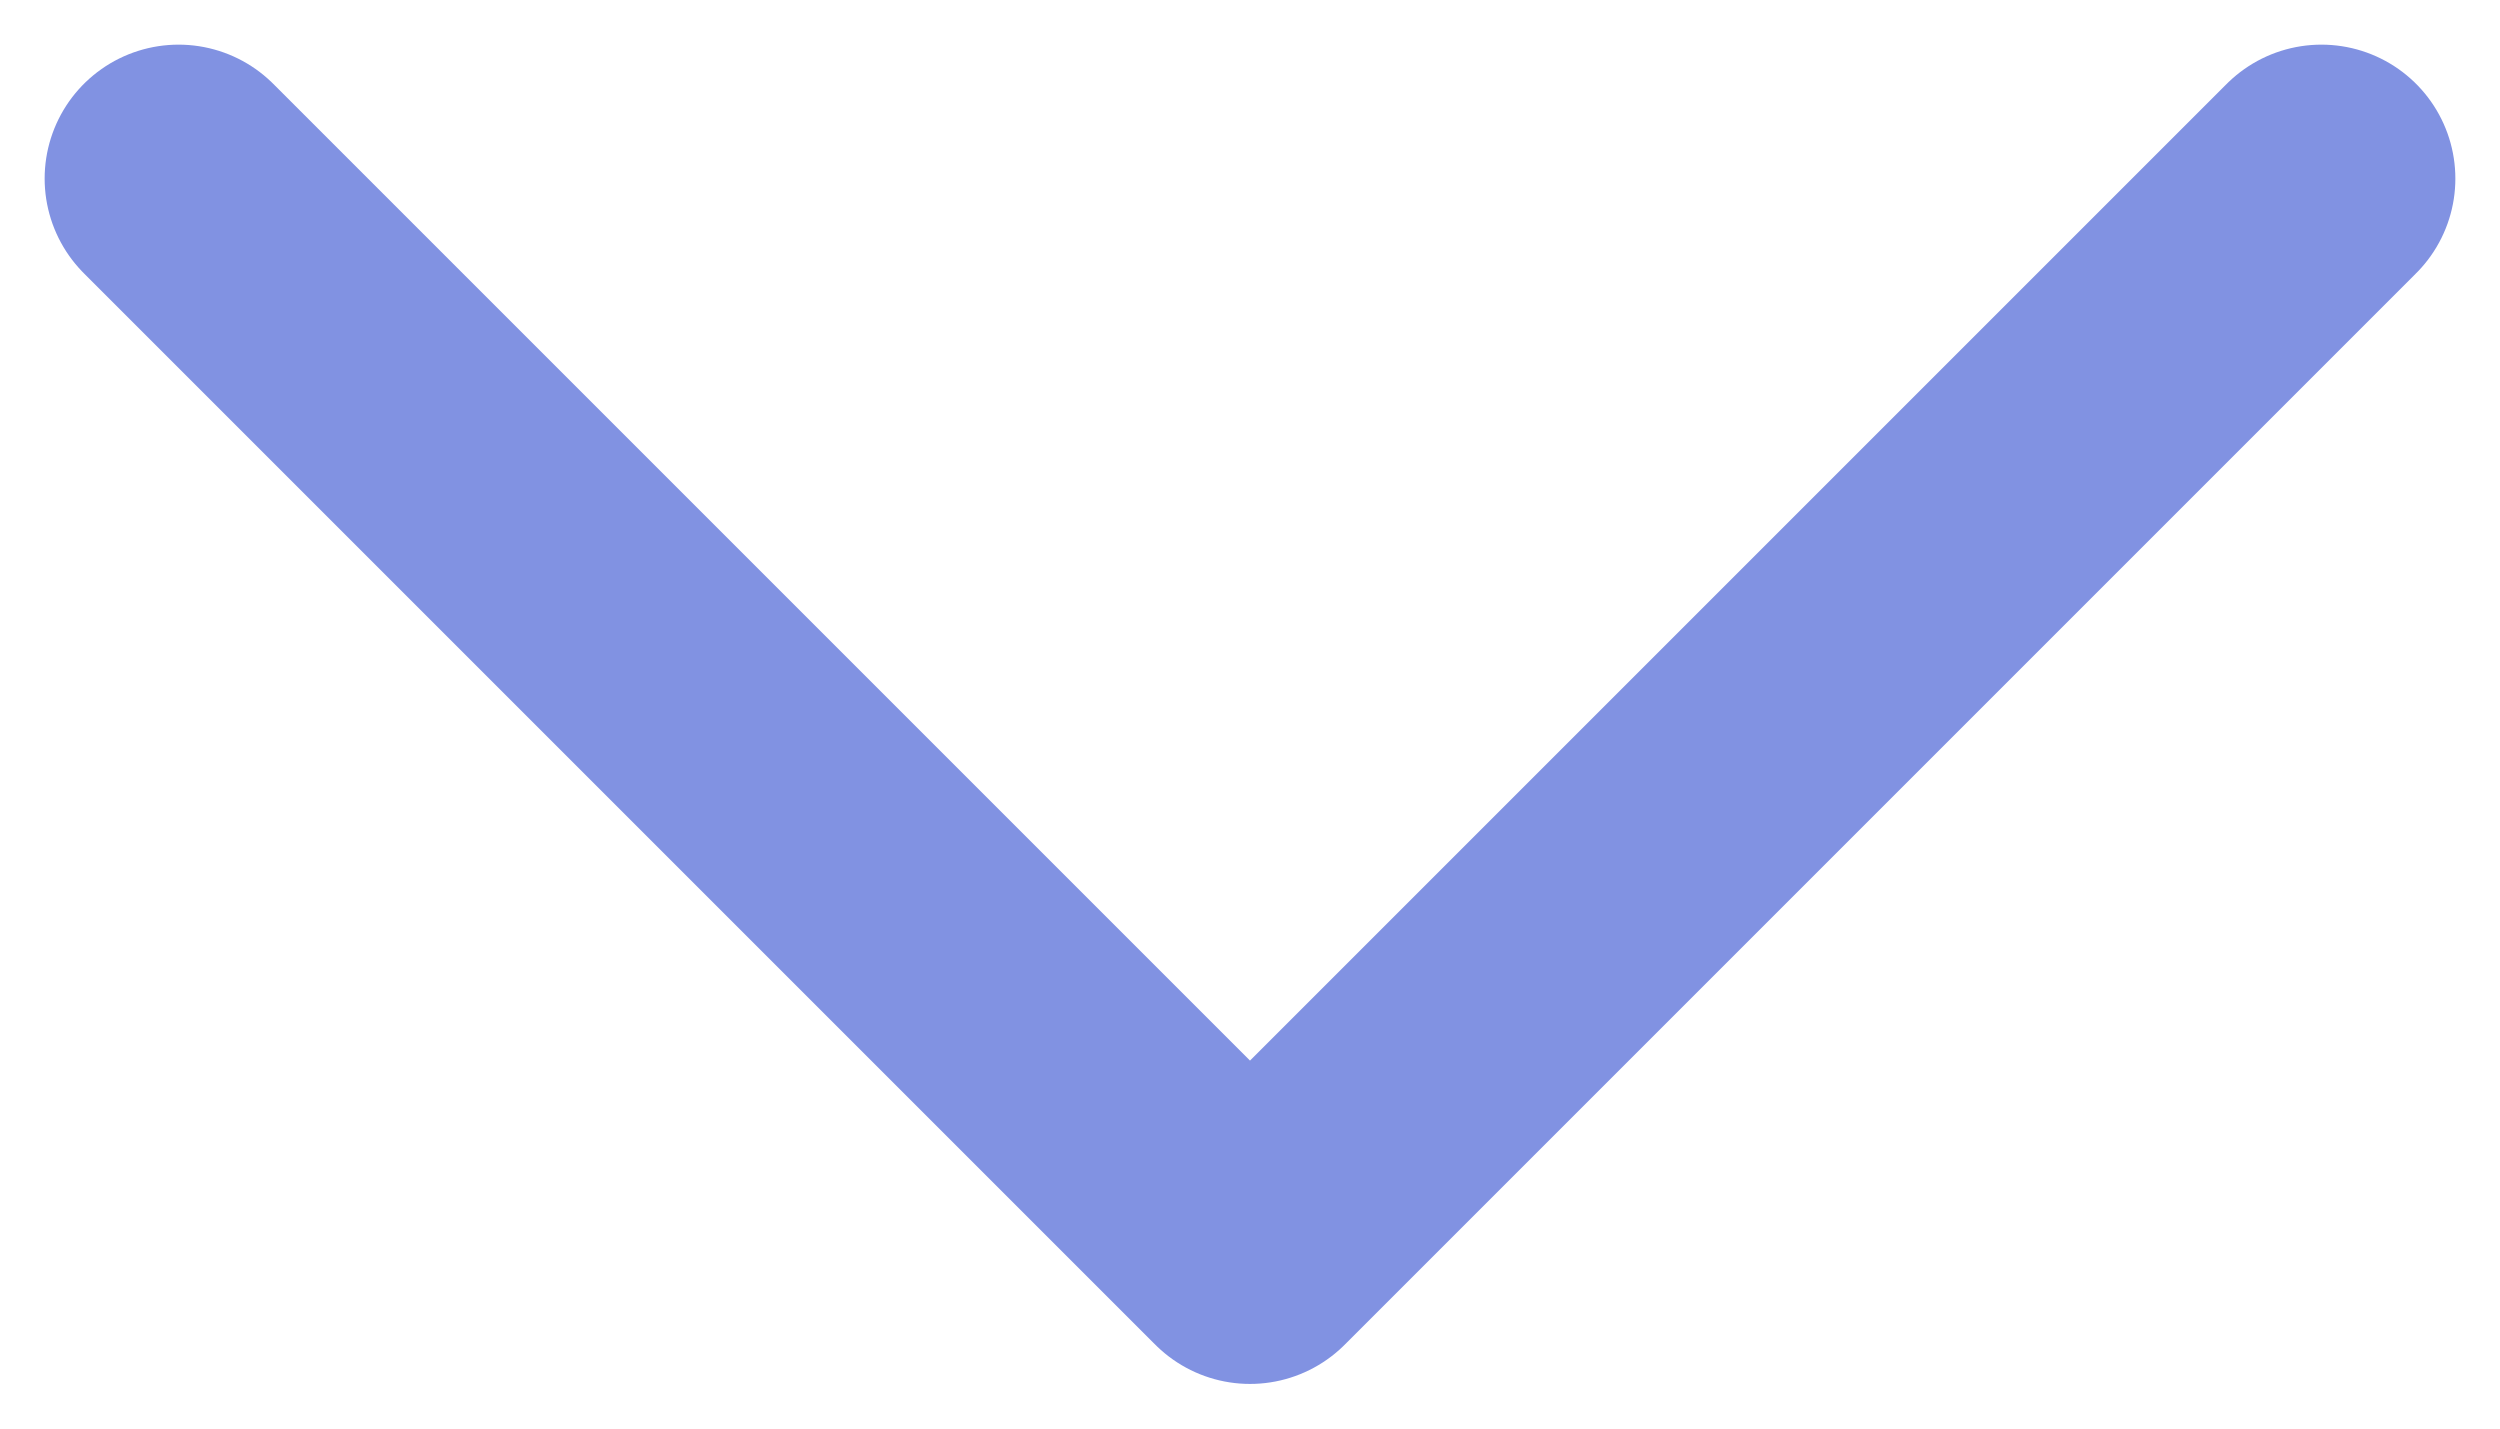
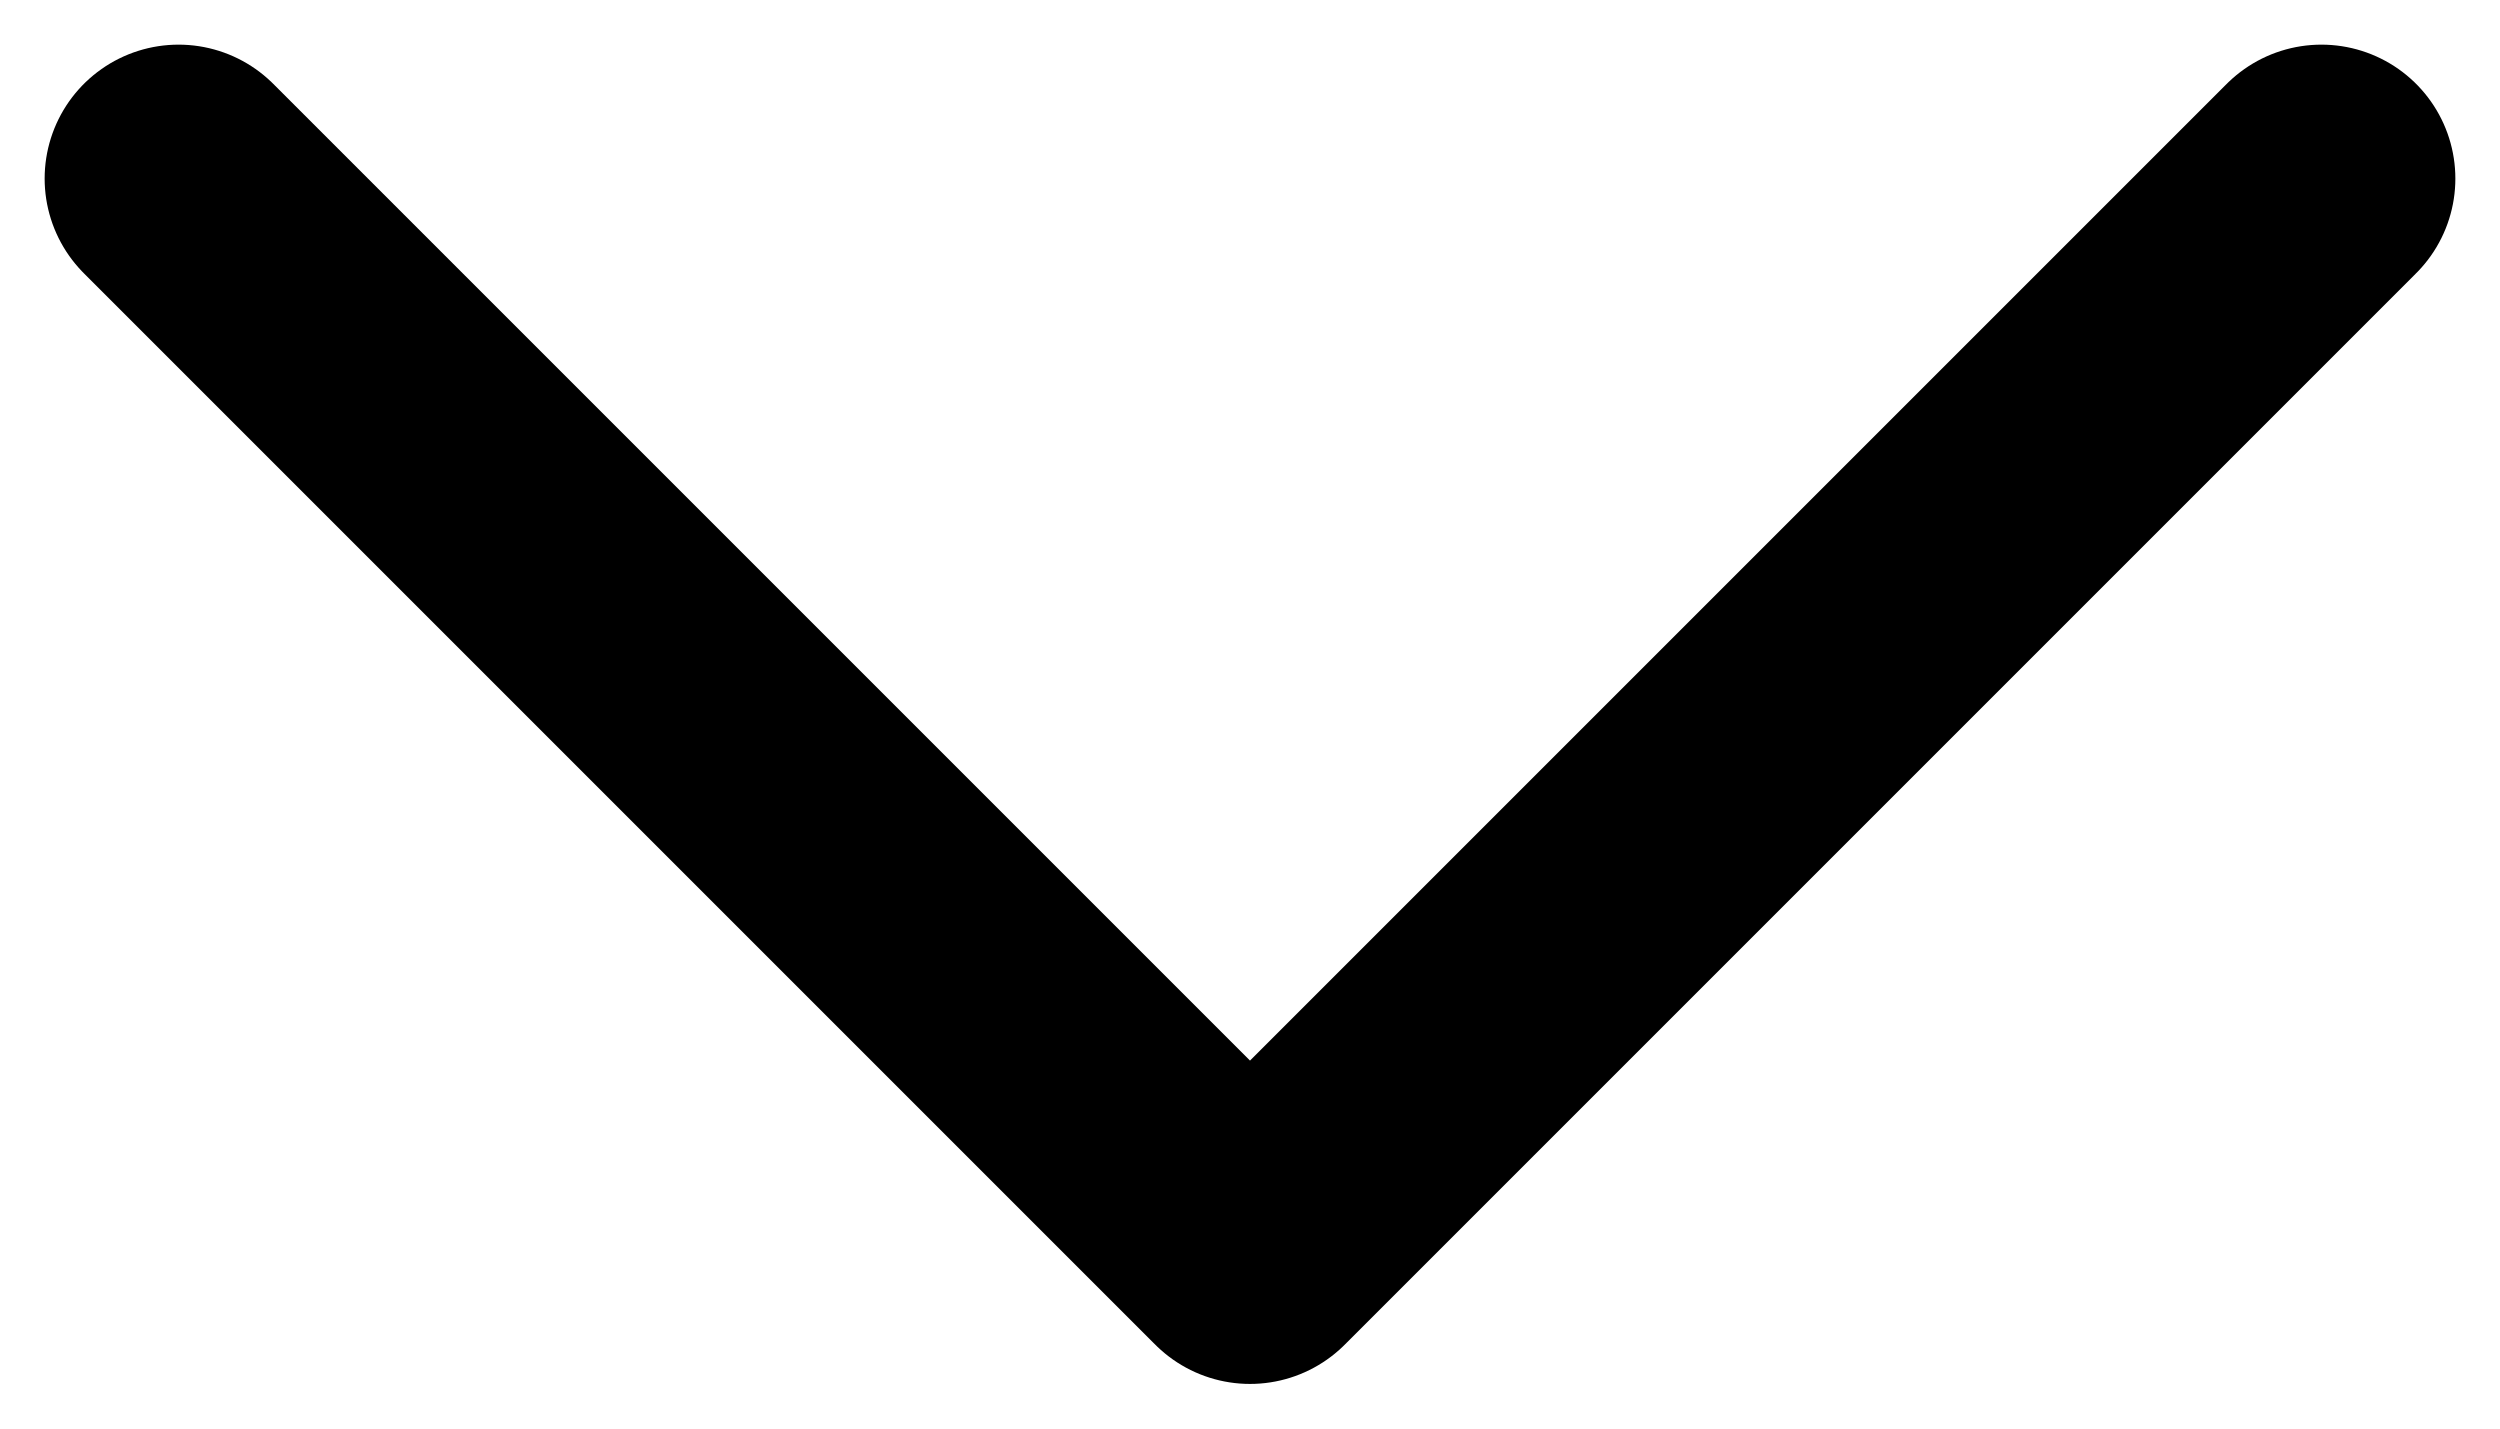
<svg xmlns="http://www.w3.org/2000/svg" width="14" height="8" viewBox="0 0 14 8" fill="none">
-   <path d="M1 1L7 7L13 1" stroke="#8192E2" stroke-width="1.5" stroke-linecap="round" stroke-linejoin="round" />
+   <path d="M1 1L7 7L13 1" stroke="currentColor" stroke-width="1.5" stroke-linecap="round" stroke-linejoin="round" />
</svg>
